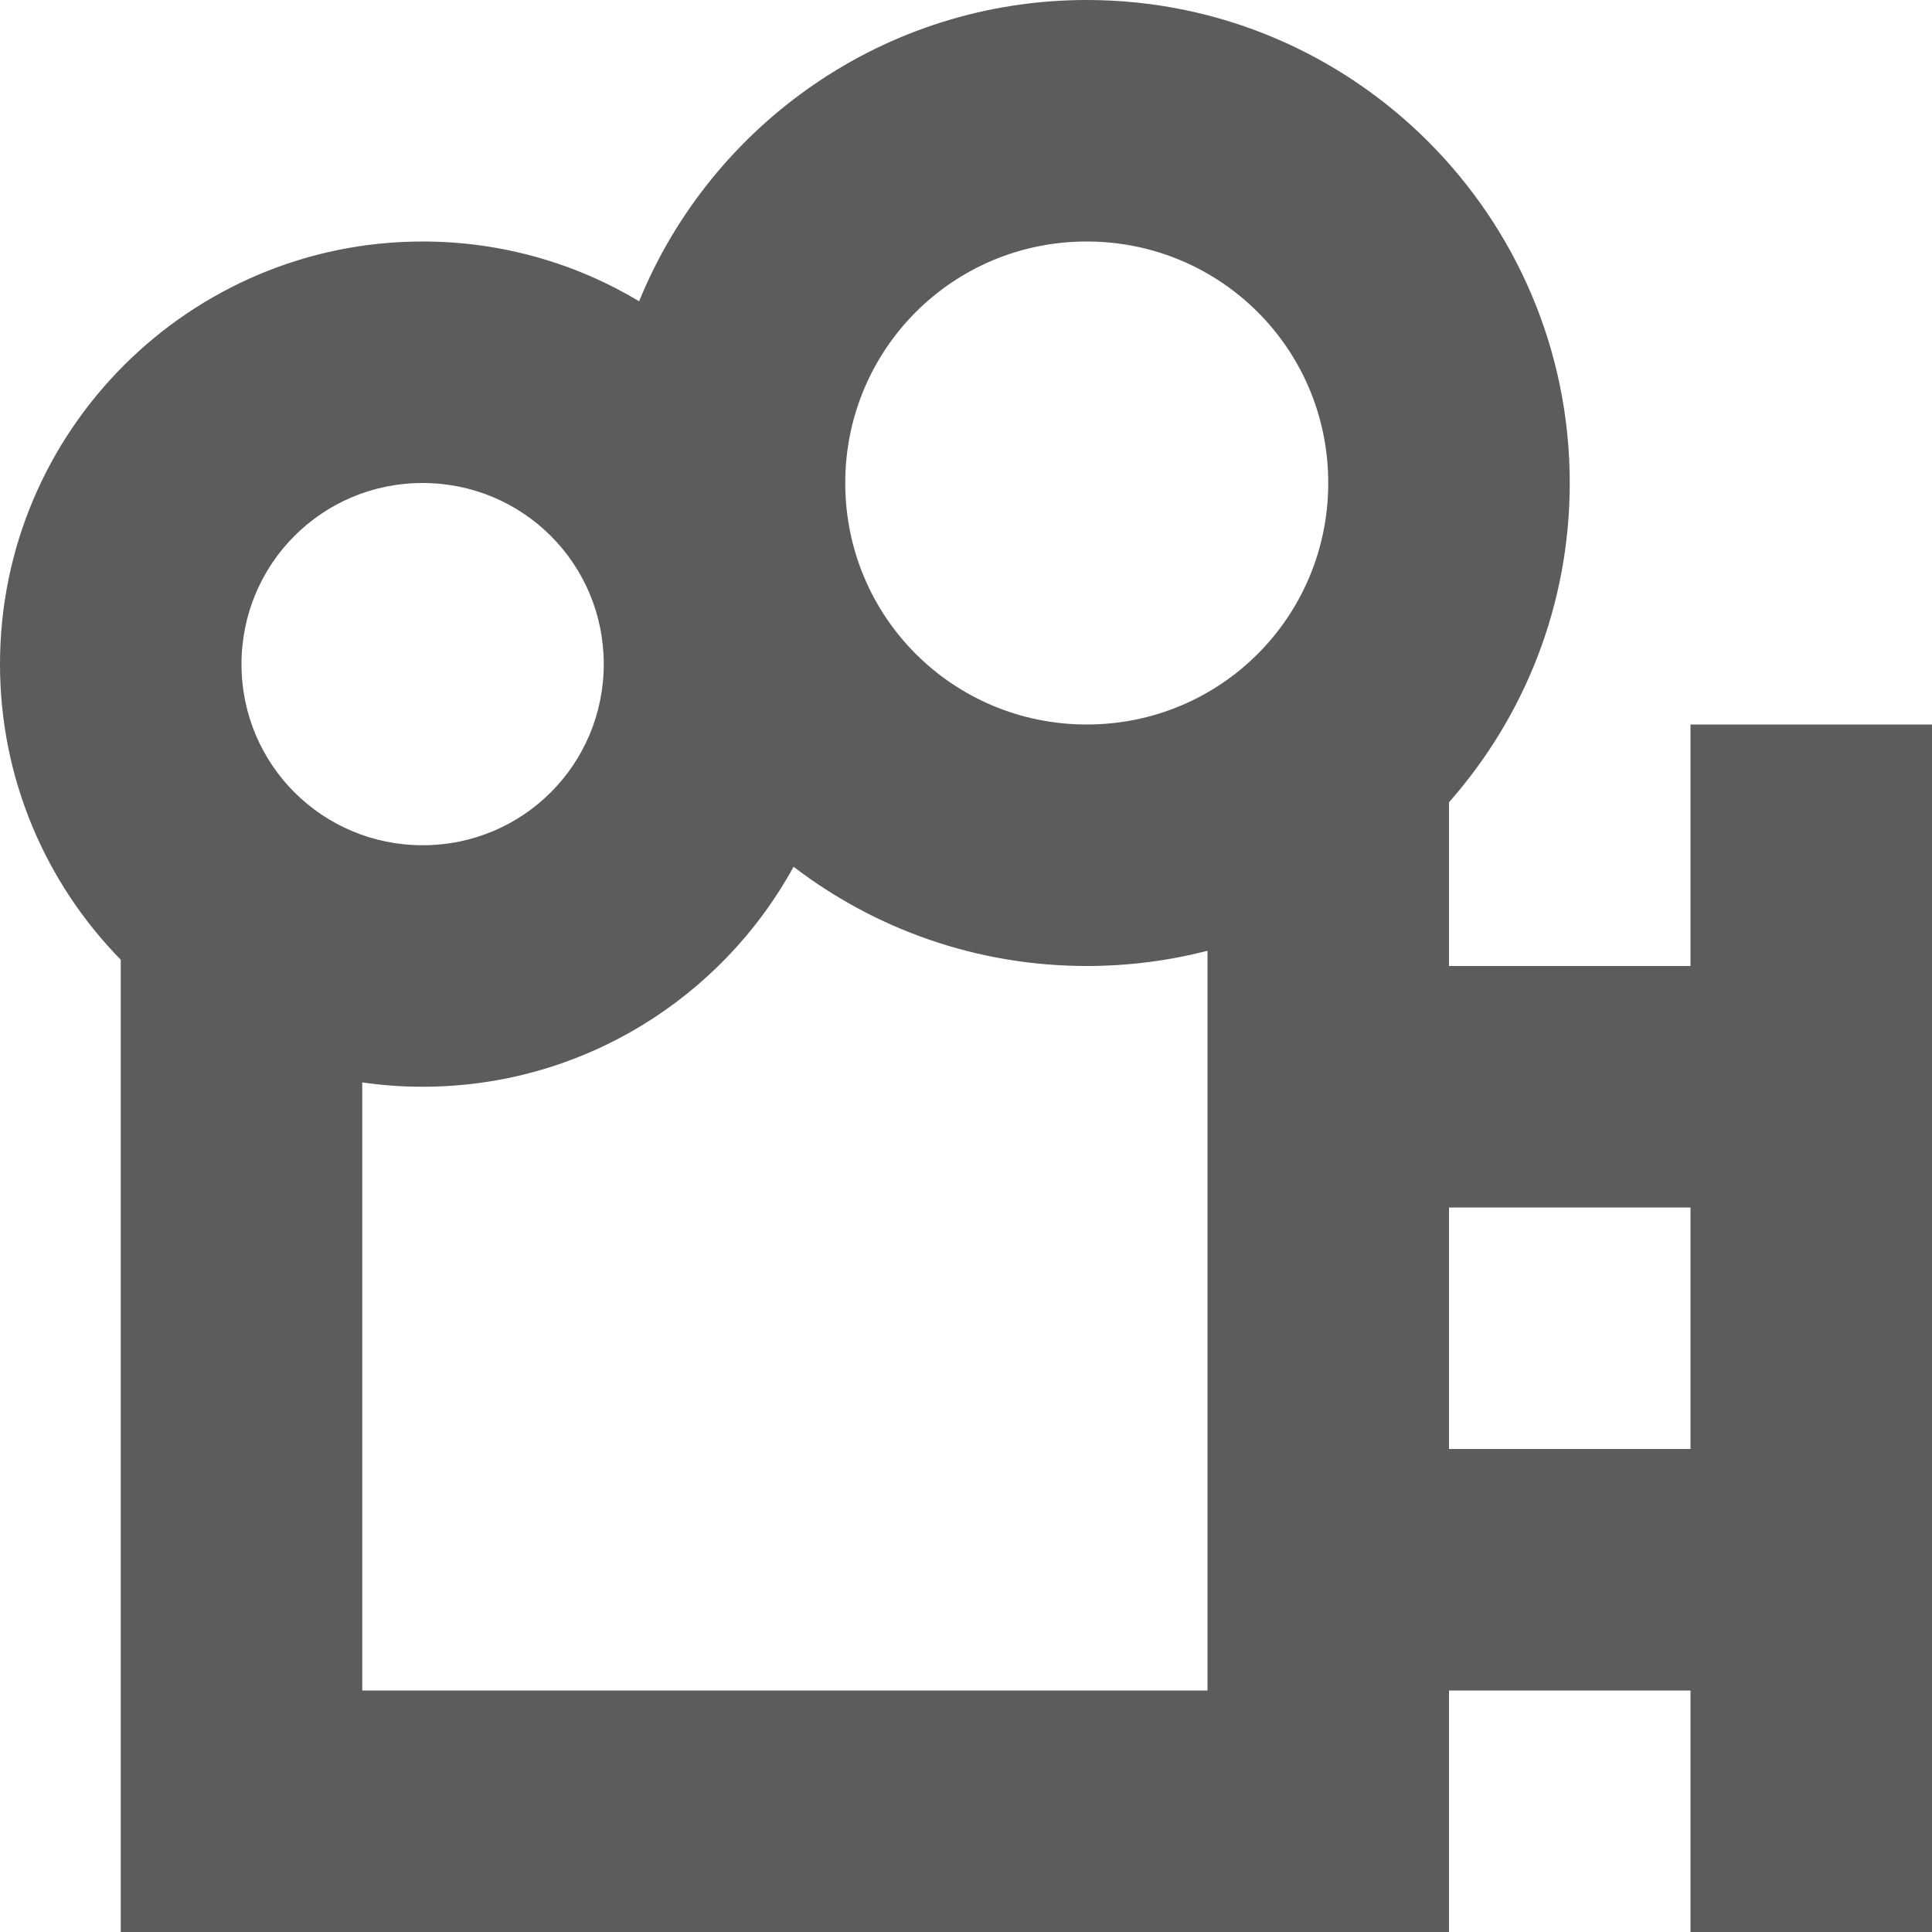
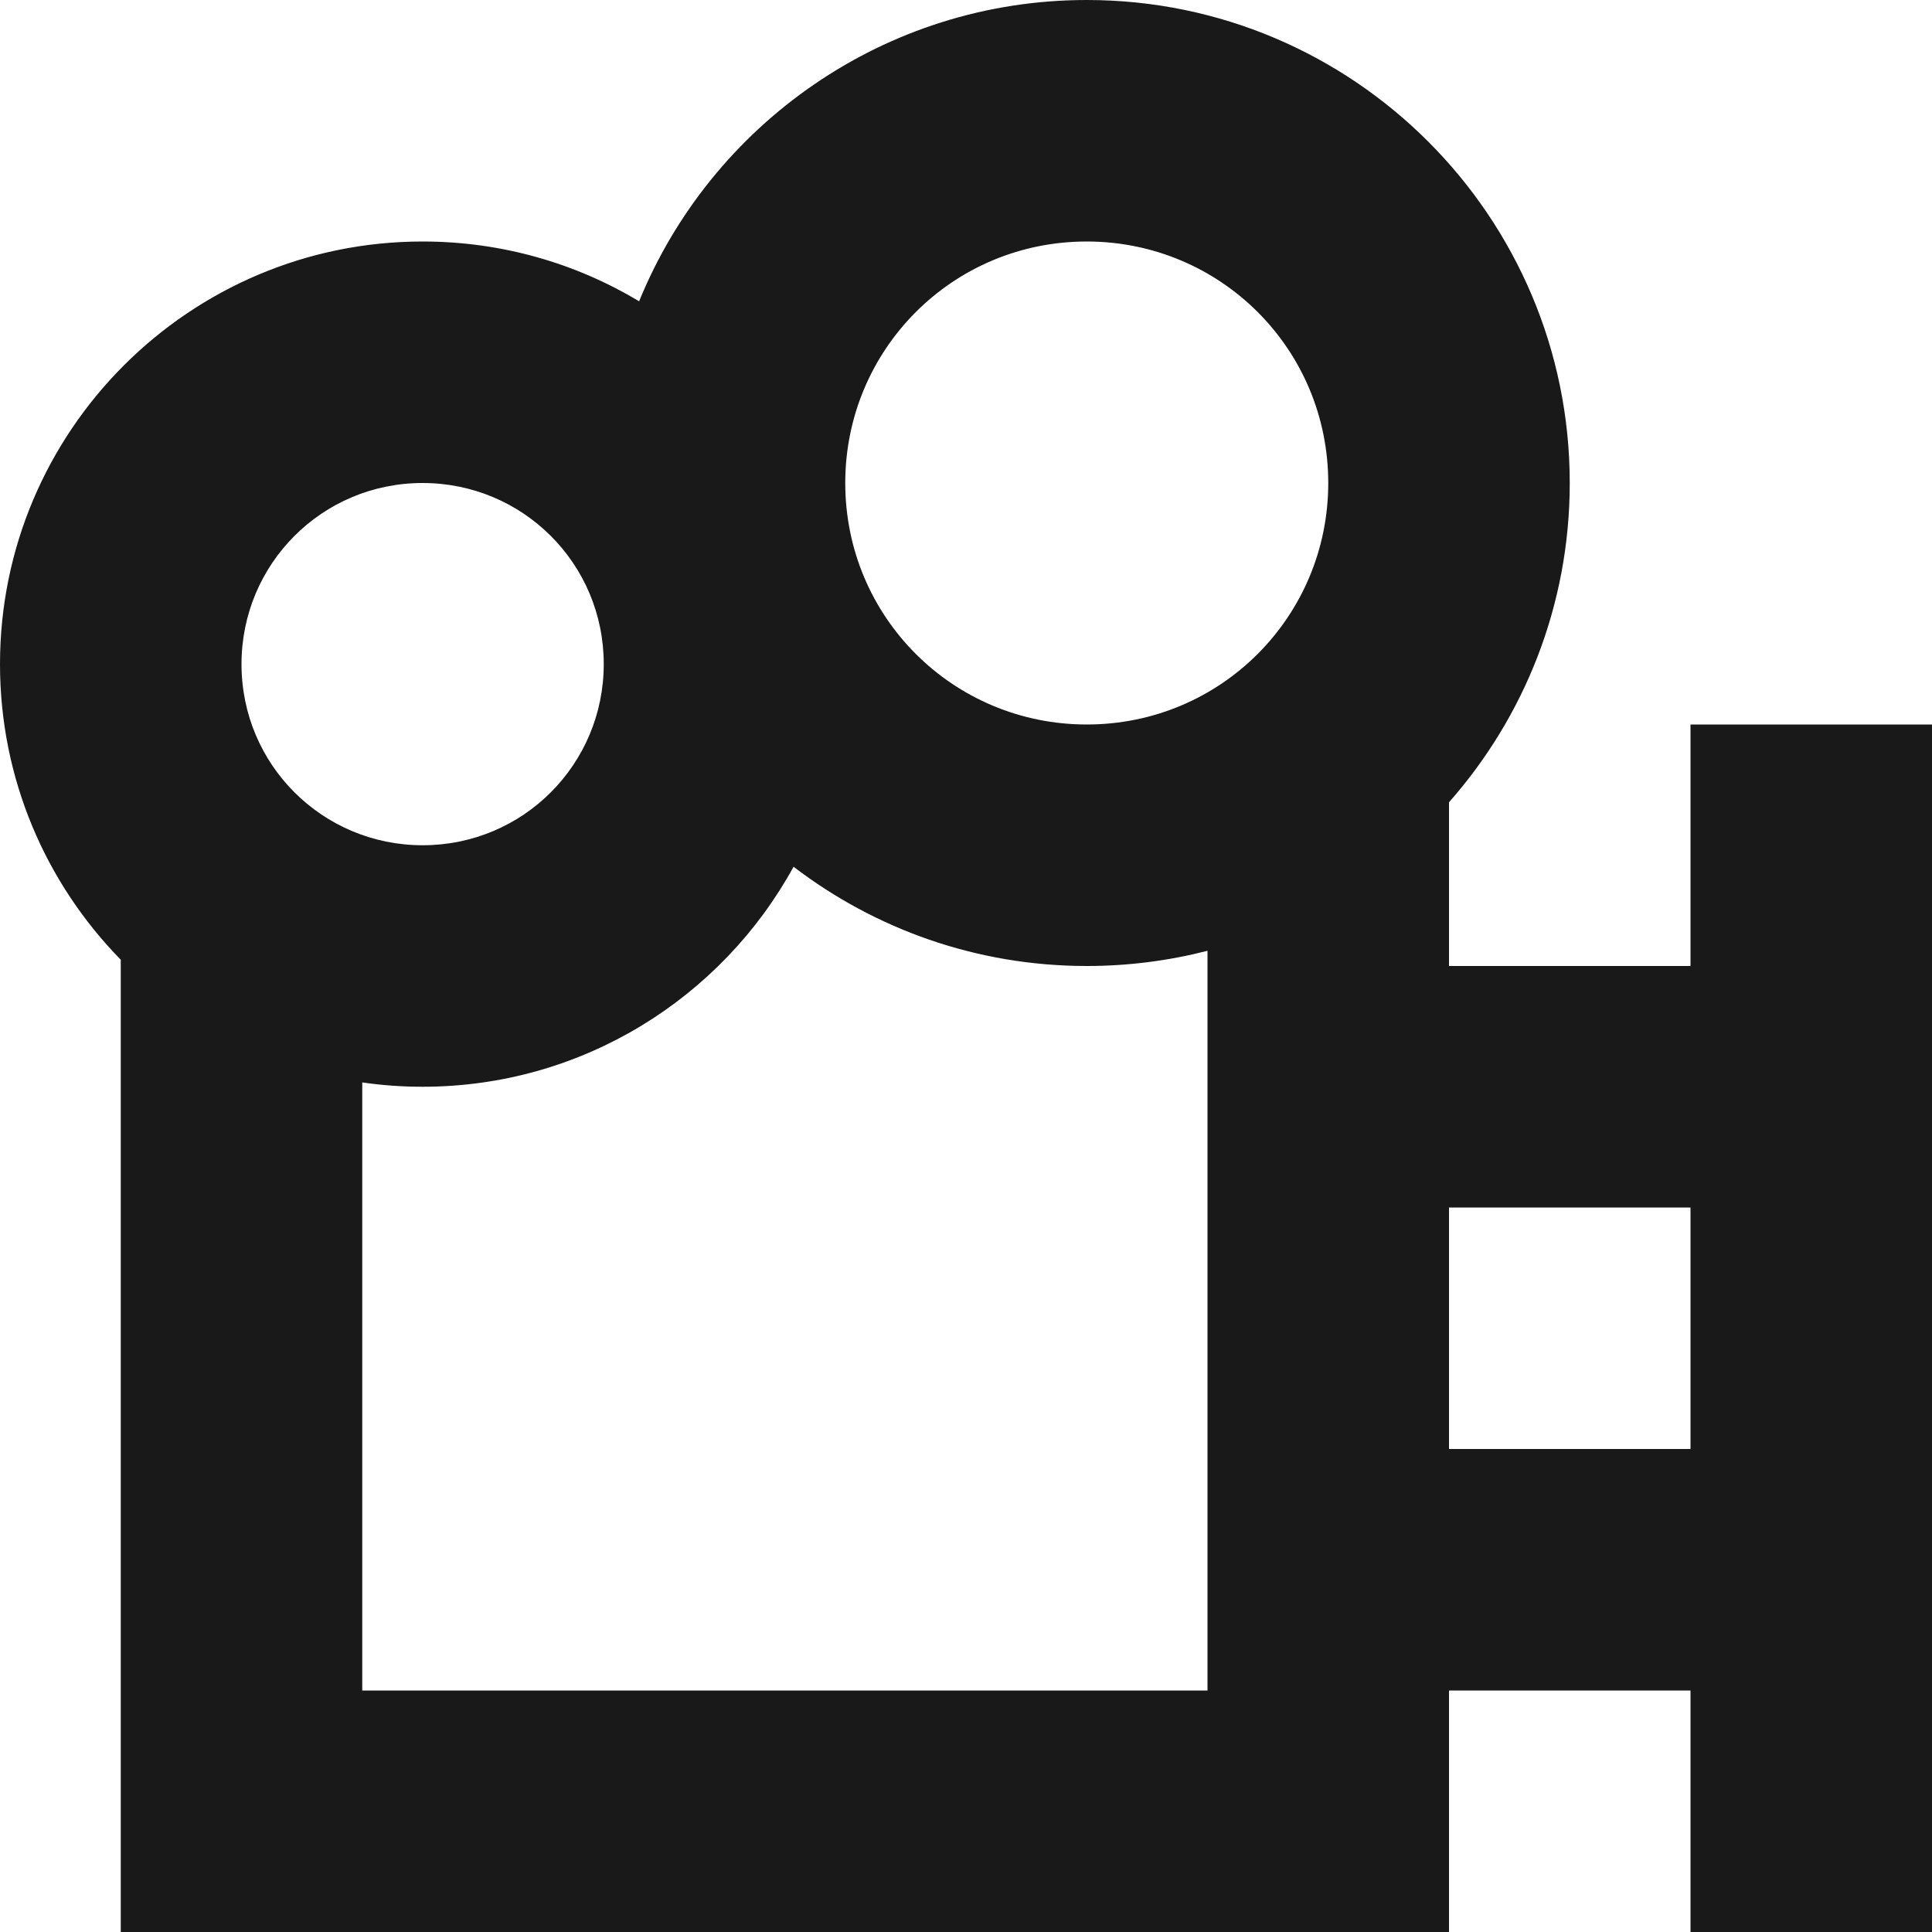
<svg xmlns="http://www.w3.org/2000/svg" width="16px" height="16px" viewBox="0 0 16 16" version="1.1">
-   <defs />
-   <g id="x16" stroke="none" stroke-width="1" fill="none" fill-rule="evenodd" transform="translate(-308, -45)" opacity="0.9">
-     <g id="SixteenPixels.Icons" transform="translate(75, 45)" fill="#4A4A4A">
+   <g id="x16" stroke="none" stroke-width="1" fill-rule="evenodd" transform="translate(-308, -45)" opacity="0.9">
+     <g id="SixteenPixels.Icons" transform="translate(75, 45)">
      <g id="Row-1">
        <path d="M234,7.948 C233.381,7.316 233,6.452 233,5.5 C233,3.567 234.571,2 236.5,2 C237.156,2 237.769,2.181 238.293,2.495 C238.889,1.032 240.327,0 242,0 C244.209,0 246,1.795 246,4 C246,5.014 245.622,5.939 245,6.644 L245,8 L247,8 L247,6 L249,6 L249,16 L247,16 L247,14 L245,14 L245,16 L234,16 L234,7.948 Z M236,8.964 L236,14 L243,14 L243,7.874 C242.68,7.956 242.345,8 242,8 C241.087,8 240.245,7.693 239.572,7.178 C238.977,8.264 237.822,9 236.5,9 C236.33,9 236.163,8.988 236,8.964 Z M245,12 L247,12 L247,10 L245,10 L245,12 Z M240,4 C240,5.112 240.895,6 242,6 C243.112,6 244,5.105 244,4 C244,2.888 243.105,2 242,2 C240.888,2 240,2.895 240,4 Z M235,5.5 C235,6.334 235.672,7 236.5,7 C237.334,7 238,6.328 238,5.5 C238,4.666 237.328,4 236.5,4 C235.666,4 235,4.672 235,5.5 Z" id="Video.Icon" />
      </g>
    </g>
  </g>
</svg>
